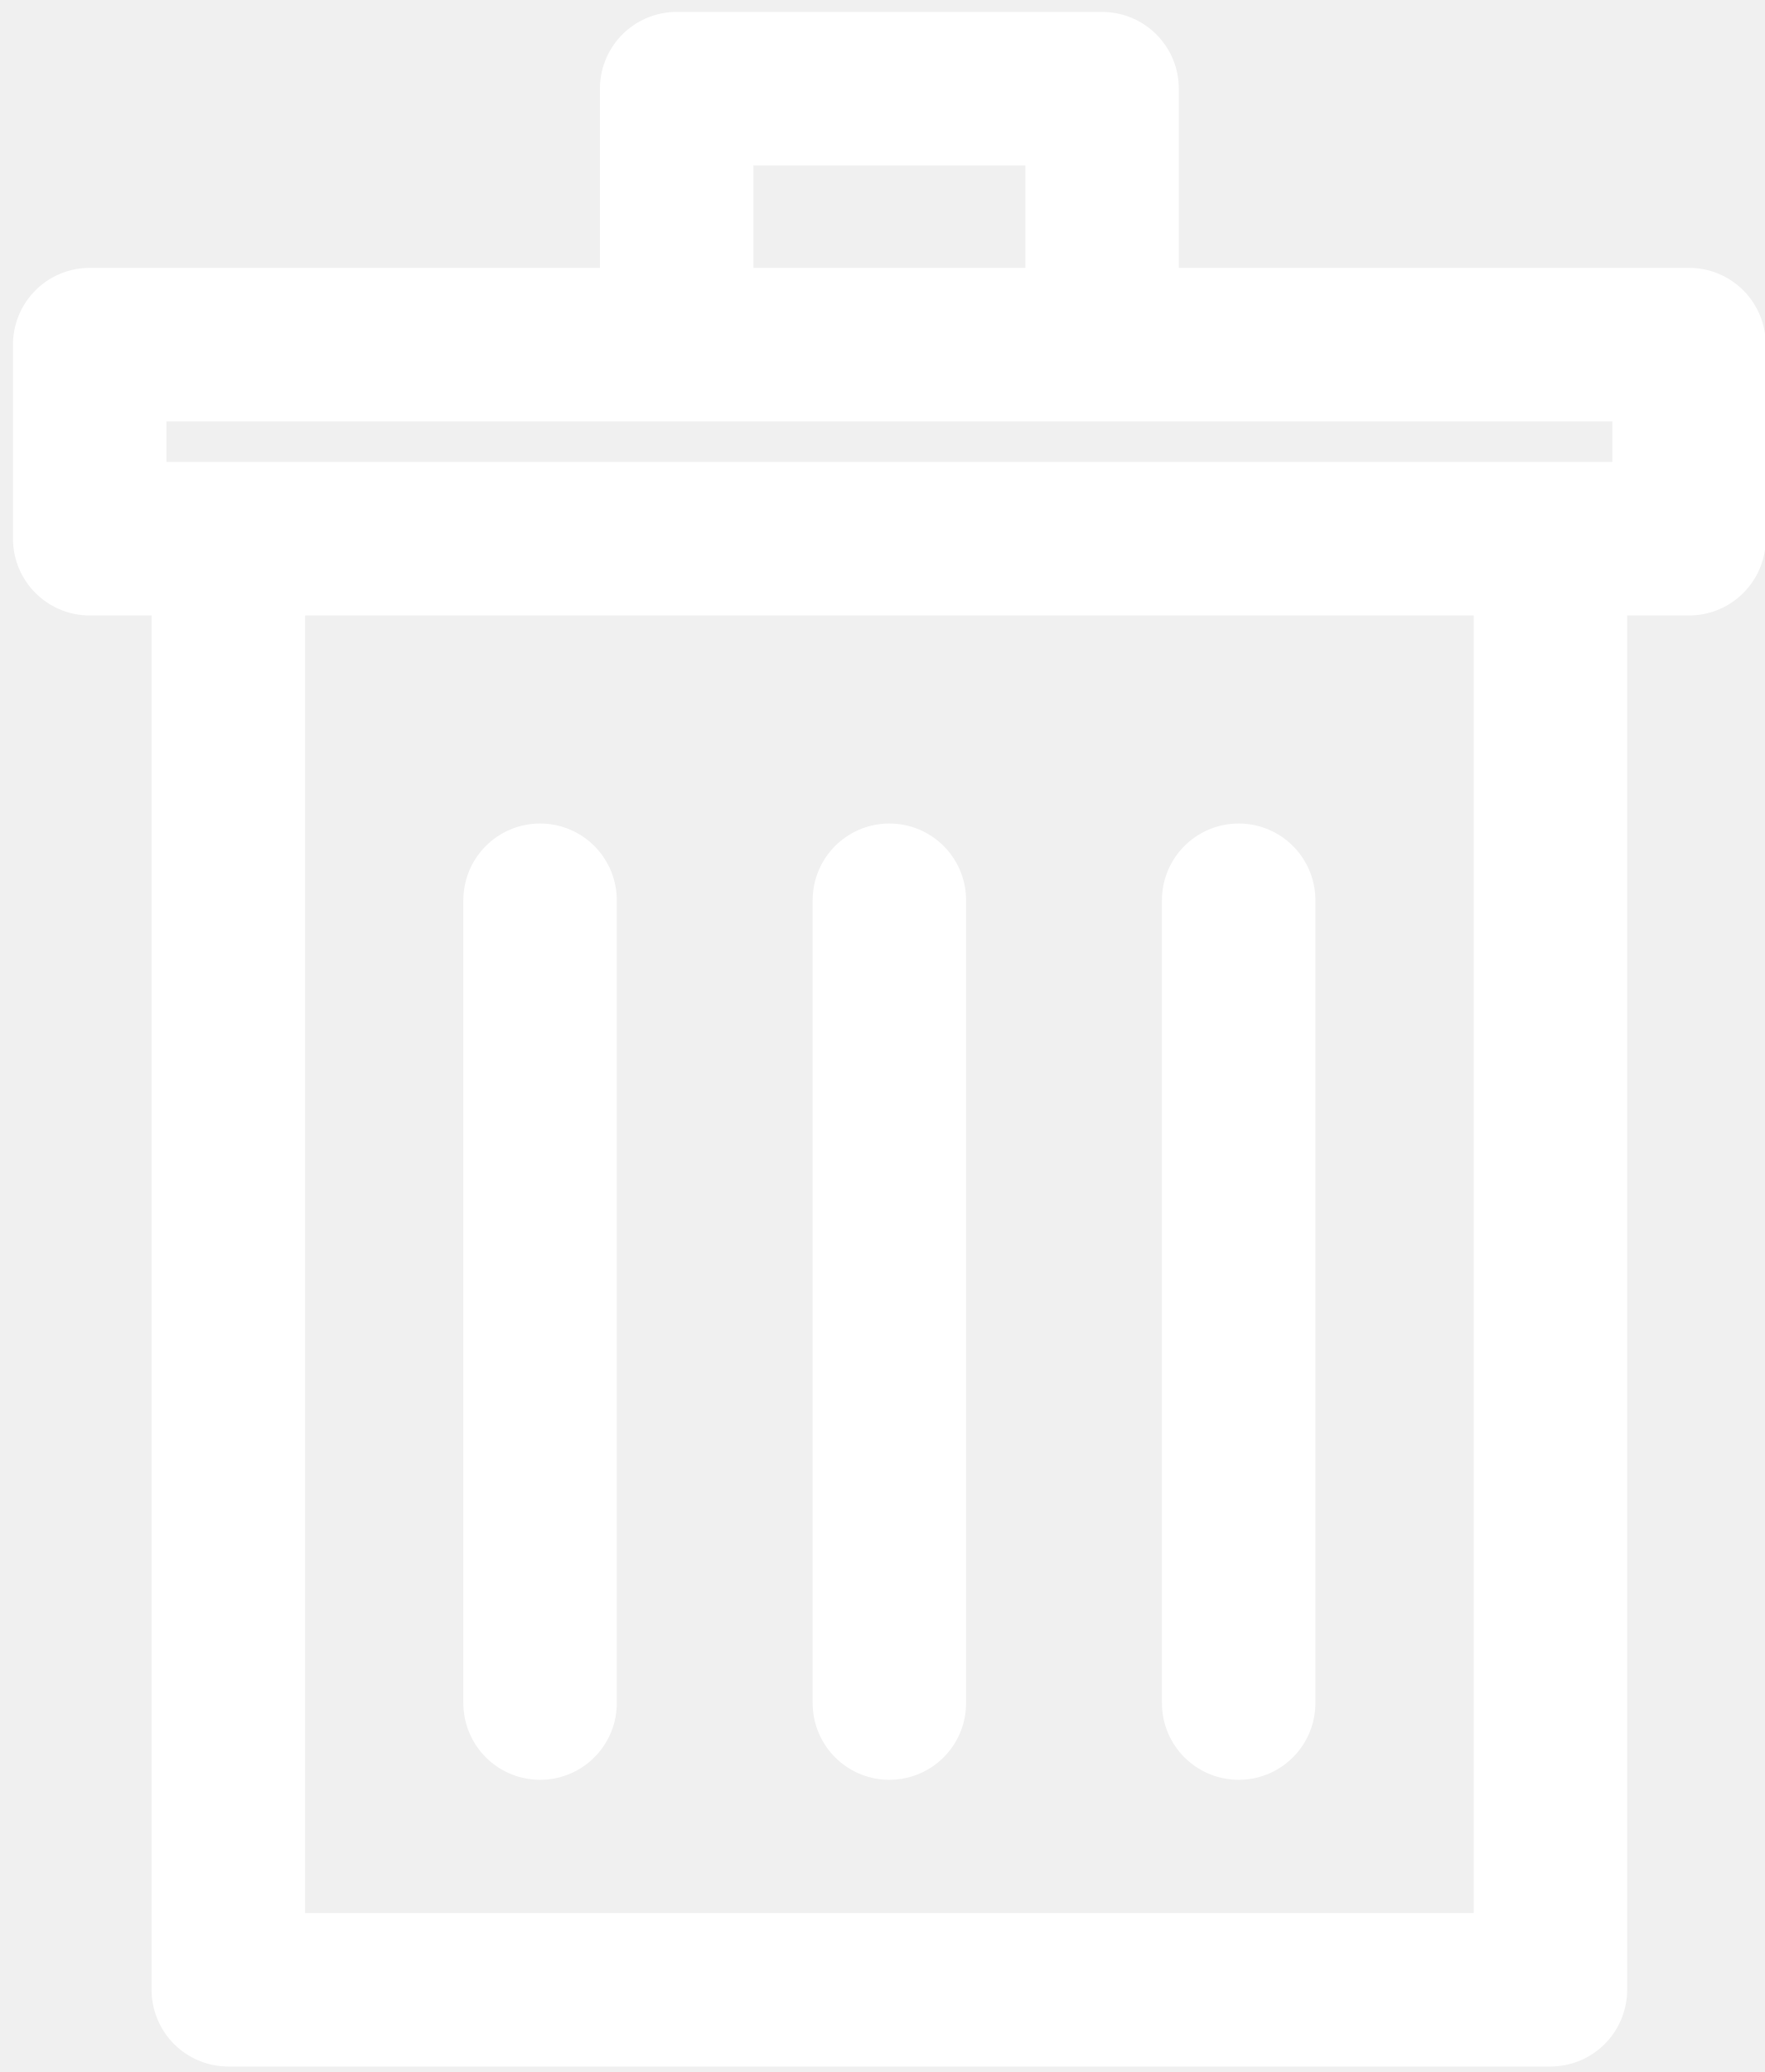
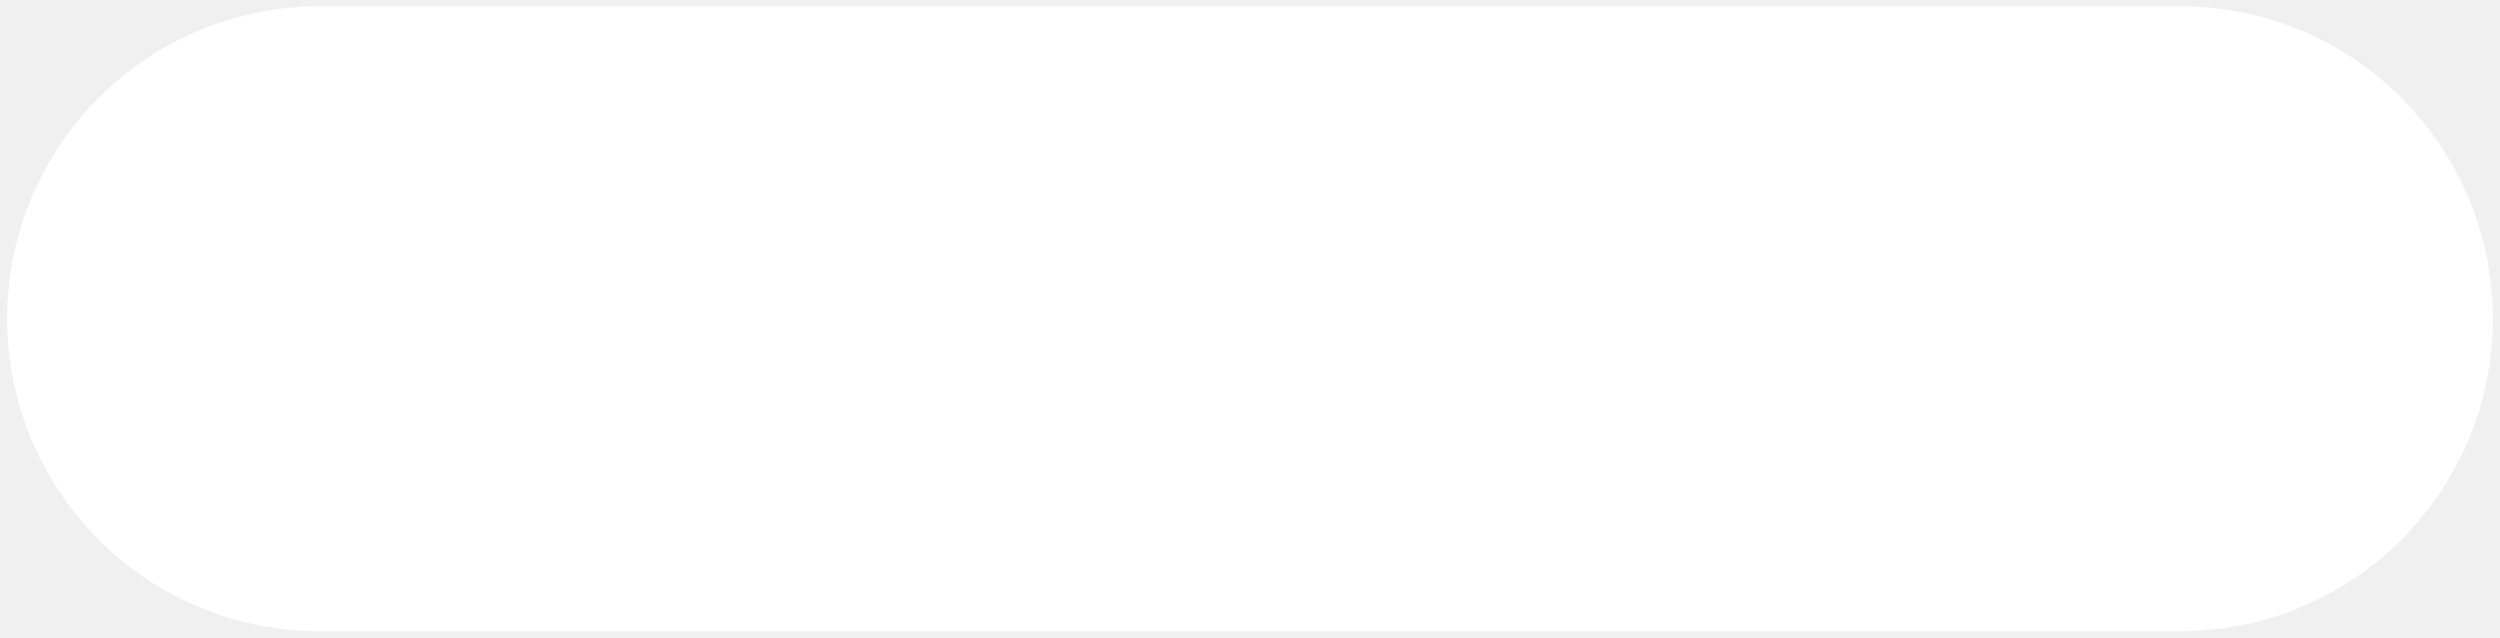
- <svg xmlns="http://www.w3.org/2000/svg" width="46mm" height="54mm" version="1.1" viewBox="0 0 46 54">
-   <g stroke="#FFF" stroke-linecap="round" stroke-linejoin="round" stroke-width="4">
-     <rect x="2.338" y="8.981" width="41.69" height="5.059" fill-opacity="0" />
-     <g fill="none">
-       <path d="m5.951 14.353v37.504h34.464v-36.93" />
-       <path d="m17.638 7.932v-5.621h11.09v5.729" />
-       <path d="m23.183 23.462v20.923" />
-       <path d="m32.288 23.462v20.923" />
-       <path d="m14.078 23.462v20.923" />
-     </g>
-   </g>
+ <svg xmlns="http://www.w3.org/2000/svg" width="20mm" height="5.1mm" version="1.1" viewBox="0 0 20 5.1">
+   <path d="m2.557 2.55h14.886" fill="none" stroke="#FFF" stroke-linecap="round" stroke-width="5" />
</svg>
